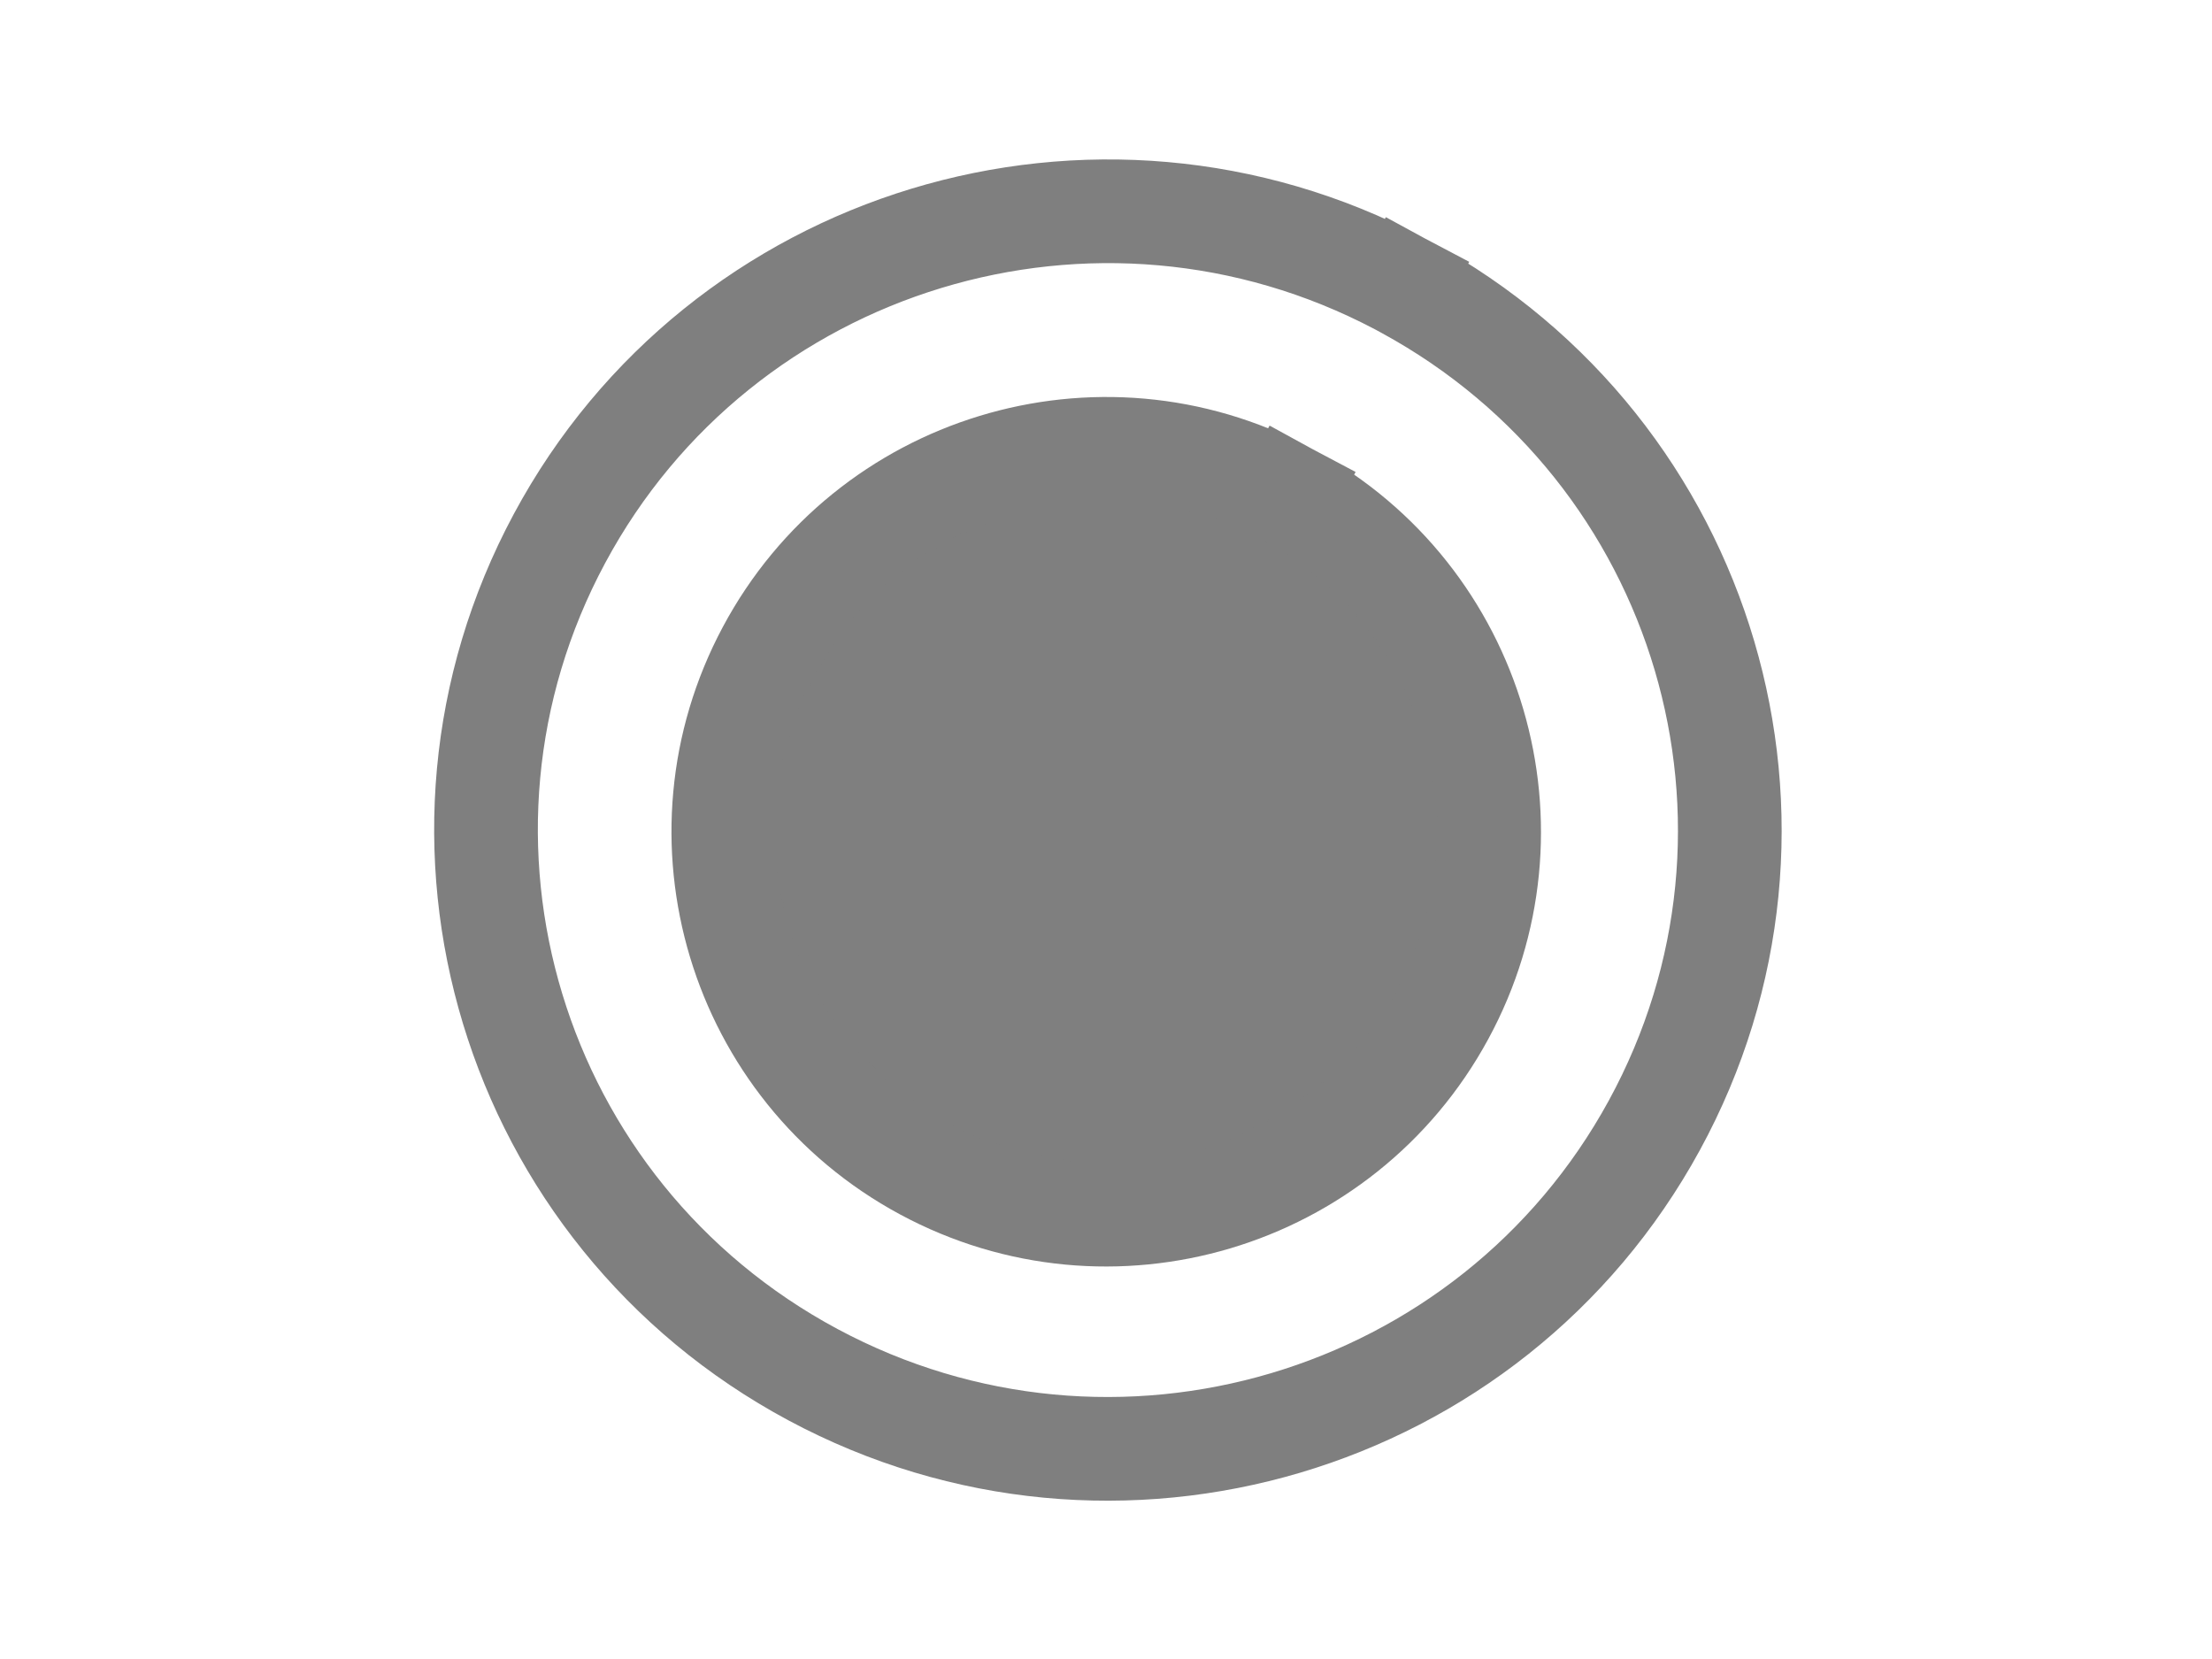
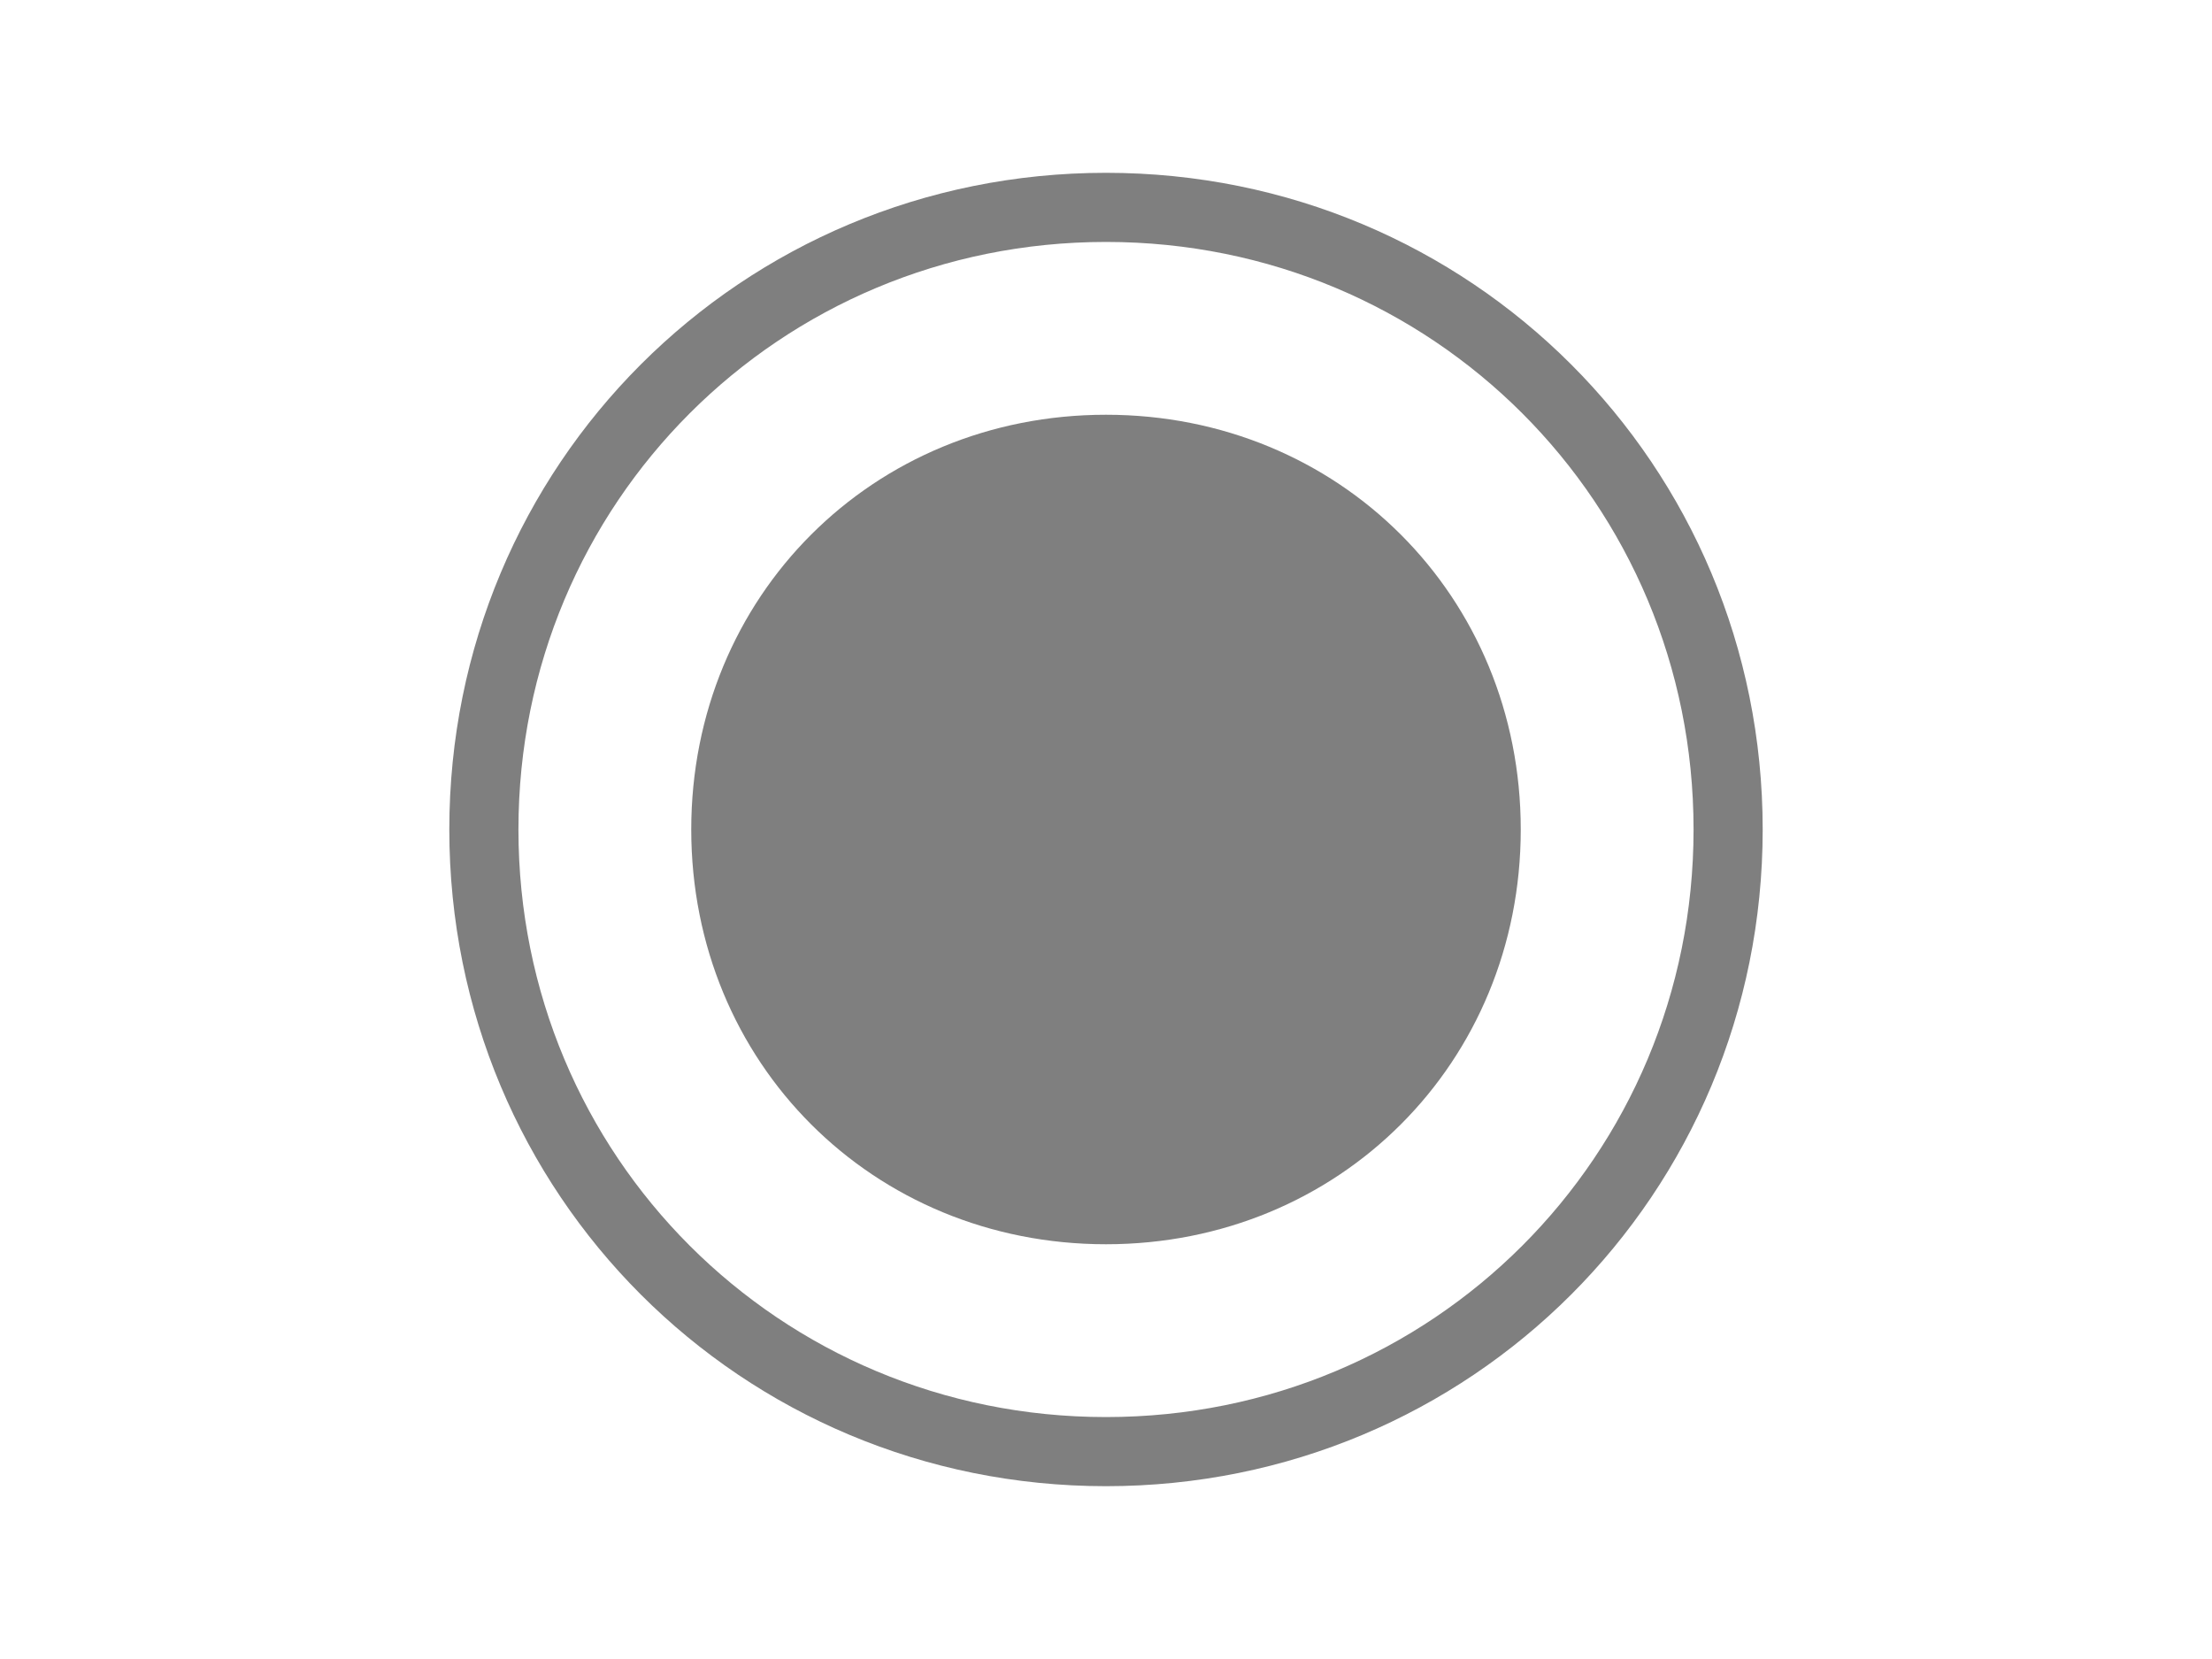
- <svg xmlns="http://www.w3.org/2000/svg" width="32" height="24" id="svg2" version="1.1">
-   <defs id="defs4" />
-   <g id="layer1" transform="translate(0,0)">
-     <path style="fill:#7f7f7f;fill-opacity:1;stroke:#7f7f7f;stroke-width:1.5;stroke-linecap:square;stroke-miterlimit:4;stroke-dasharray:none;stroke-opacity:1" id="path4558" d="m 18.664,7.175 a 5.538,5.538 0 0 1 2.206,7.501 5.538,5.538 0 0 1 -7.494,2.232 5.538,5.538 0 0 1 -2.257,-7.486 5.538,5.538 0 0 1 7.478,-2.283" />
-     <path style="fill:none;fill-opacity:1;stroke:#7f7f7f;stroke-width:1.5;stroke-linecap:square;stroke-miterlimit:4;stroke-dasharray:none;stroke-opacity:1" id="path4579" d="M 20.348,4.159 A 8.995,8.95 0 0 1 23.932,16.281 8.995,8.95 0 0 1 11.761,19.887 8.995,8.95 0 0 1 8.094,7.79 8.995,8.95 0 0 1 20.241,4.101" />
-   </g>
+ <svg xmlns="http://www.w3.org/2000/svg" width="100%" height="100%" viewBox="0 0 32 24" preserveAspectRatio="xMidYMid meet" version="1.1">
+   <path stroke="none" fill="#7f7f7f" d="M 10,12 C 10,8.625 12.625,6 16,6 S 22,8.625 22,12 S 19.375,18 16,18 S 10,15.375 10,12 " />
+   <path stroke="#7f7f7f" stroke-width="1" fill="none" d="M 7,12 C 7,7 11,3 16,3 S 25,7 25,12 S 21,21 16,21 S 7,17 7,12 " />
</svg>
